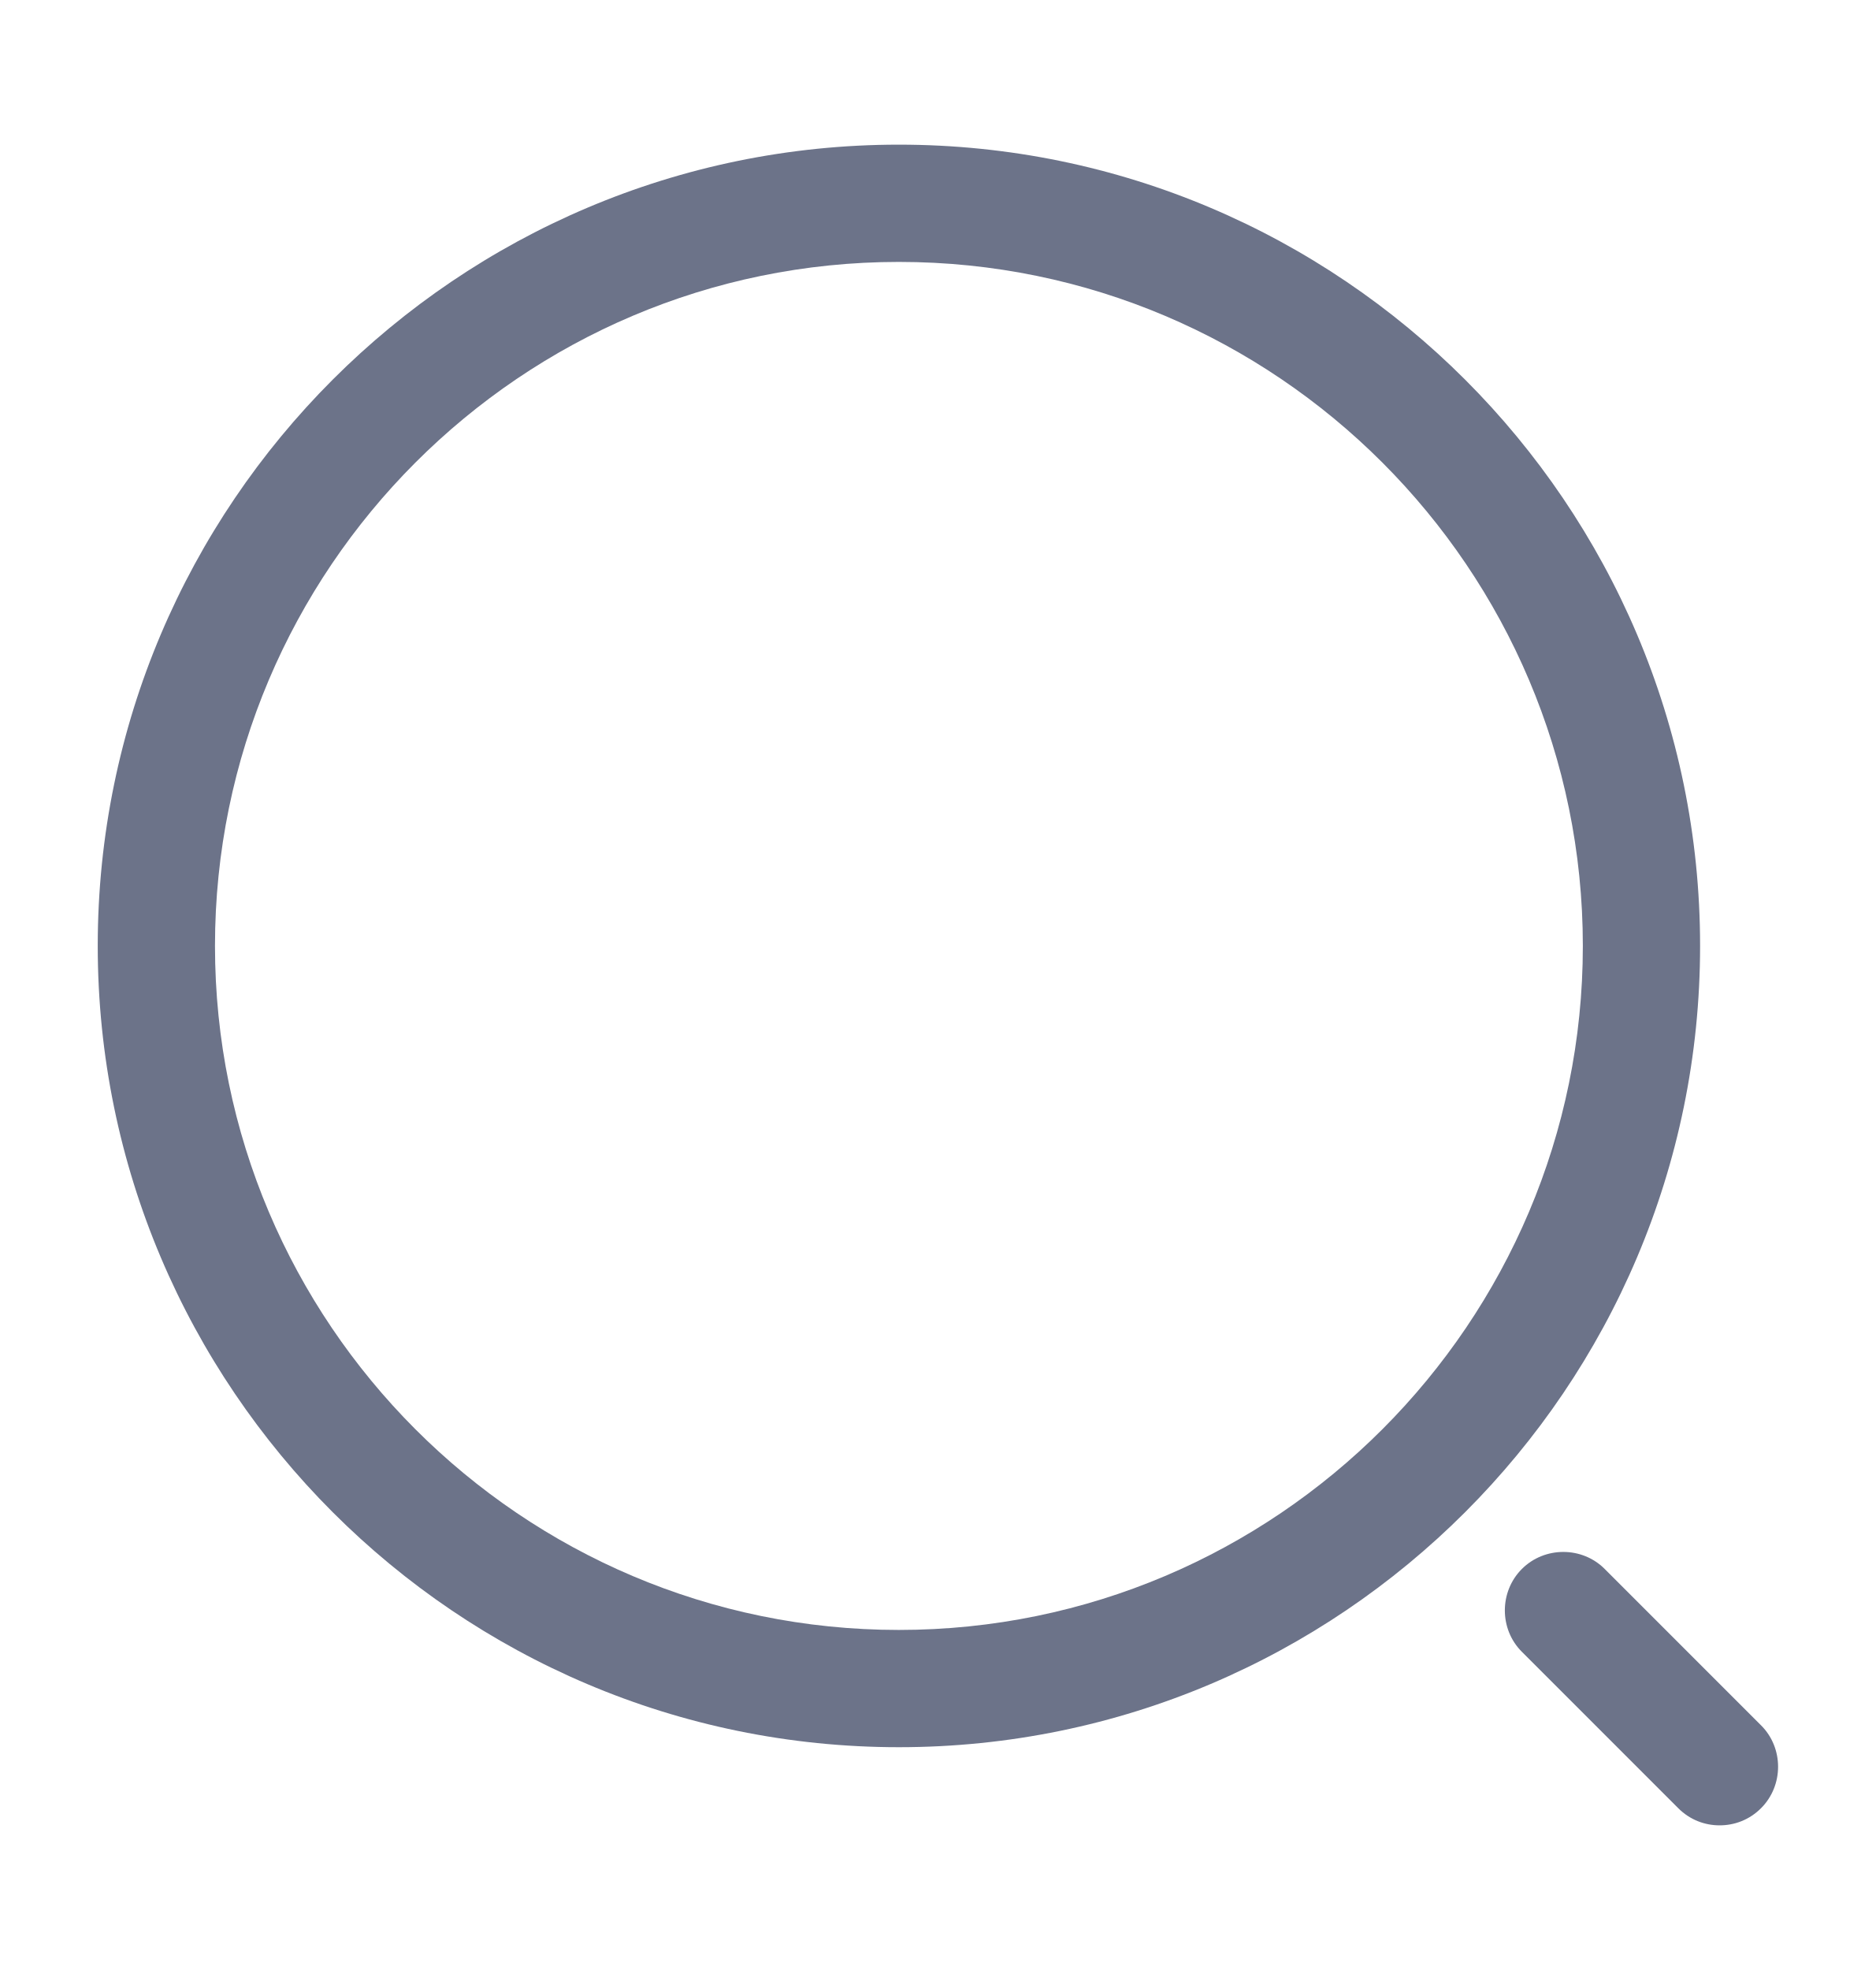
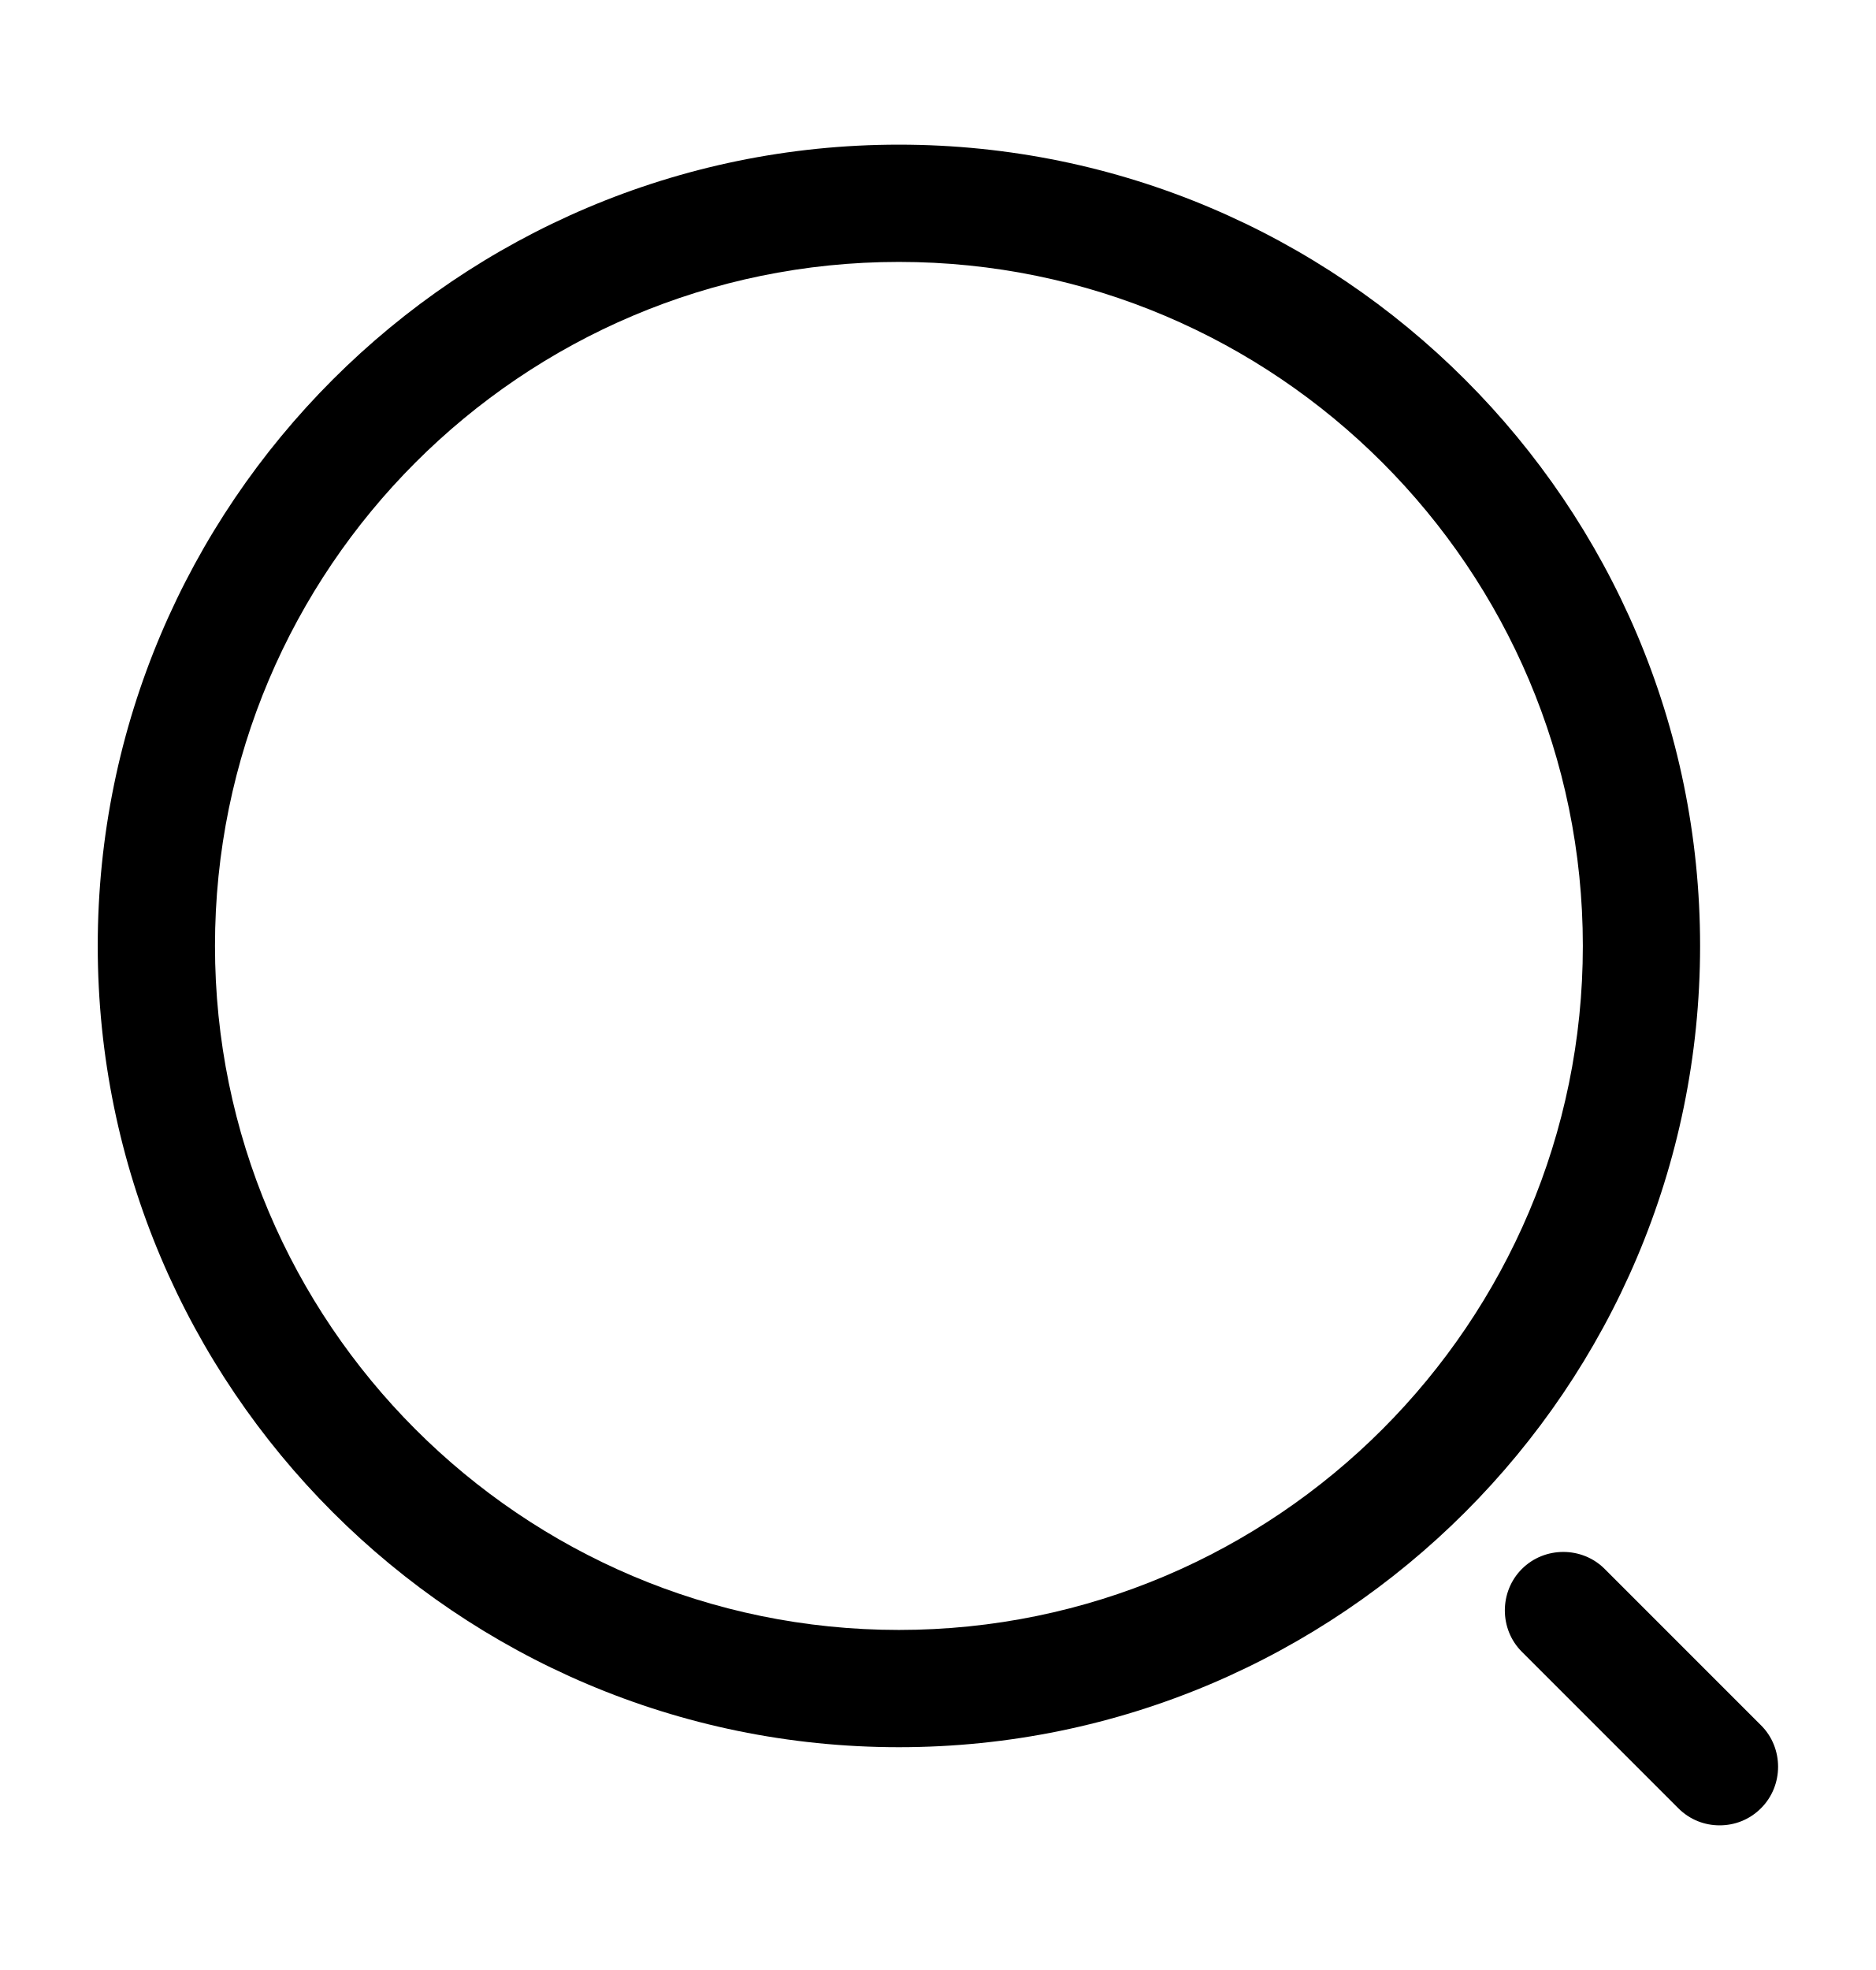
<svg xmlns="http://www.w3.org/2000/svg" width="20" height="21" viewBox="0 0 20 21" fill="none">
-   <path d="M9.583 18.625C4.875 18.625 1.042 14.792 1.042 10.083C1.042 5.375 4.875 1.542 9.583 1.542C14.292 1.542 18.125 5.375 18.125 10.083C18.125 14.792 14.292 18.625 9.583 18.625ZM9.583 2.792C5.558 2.792 2.292 6.067 2.292 10.083C2.292 14.1 5.558 17.375 9.583 17.375C13.608 17.375 16.875 14.1 16.875 10.083C16.875 6.067 13.608 2.792 9.583 2.792Z" fill="#6C7389" />
-   <path d="M18.333 19.458C18.175 19.458 18.017 19.4 17.892 19.275L16.225 17.608C15.983 17.367 15.983 16.967 16.225 16.725C16.467 16.483 16.867 16.483 17.108 16.725L18.775 18.392C19.017 18.633 19.017 19.033 18.775 19.275C18.65 19.4 18.492 19.458 18.333 19.458Z" fill="#6C7389" />
+   <path d="M9.583 18.625C4.875 18.625 1.042 14.792 1.042 10.083C1.042 5.375 4.875 1.542 9.583 1.542C14.292 1.542 18.125 5.375 18.125 10.083C18.125 14.792 14.292 18.625 9.583 18.625ZM9.583 2.792C5.558 2.792 2.292 6.067 2.292 10.083C2.292 14.1 5.558 17.375 9.583 17.375C13.608 17.375 16.875 14.1 16.875 10.083C16.875 6.067 13.608 2.792 9.583 2.792Z" fill="currentColor" />
+   <path d="M18.333 19.458C18.175 19.458 18.017 19.4 17.892 19.275L16.225 17.608C15.983 17.367 15.983 16.967 16.225 16.725C16.467 16.483 16.867 16.483 17.108 16.725L18.775 18.392C19.017 18.633 19.017 19.033 18.775 19.275C18.65 19.4 18.492 19.458 18.333 19.458Z" fill="currentColor" />
</svg>
